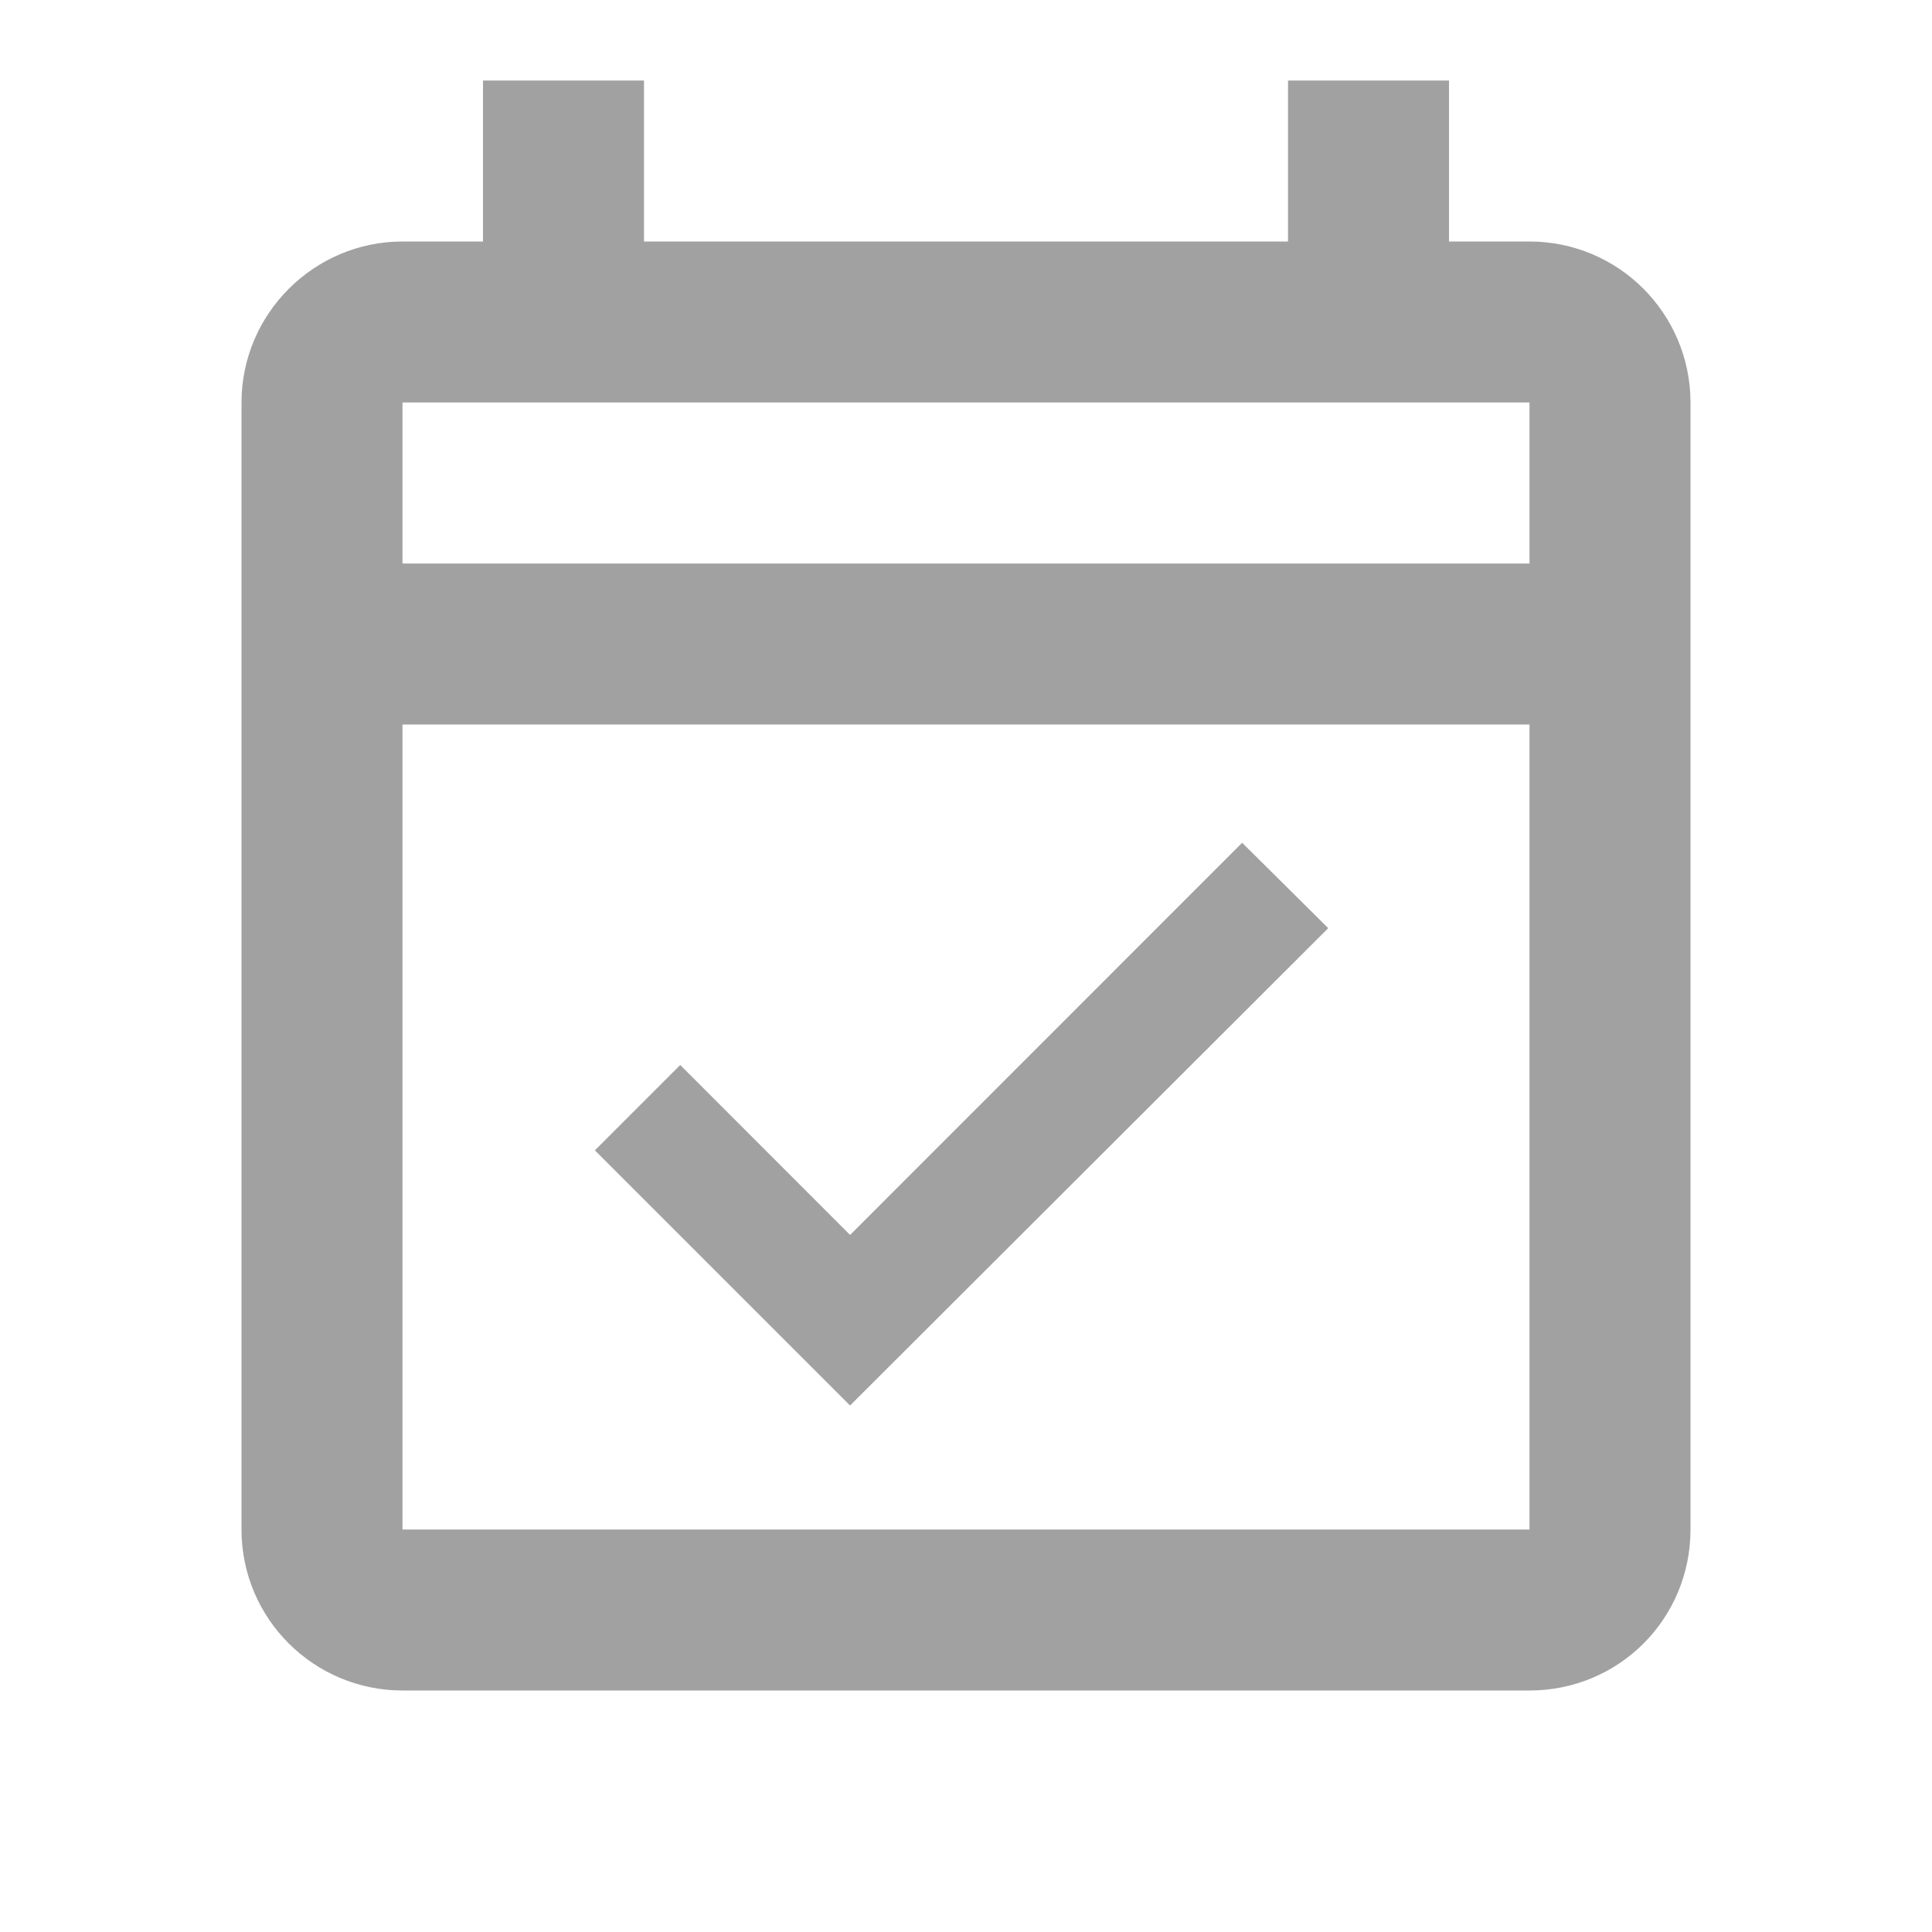
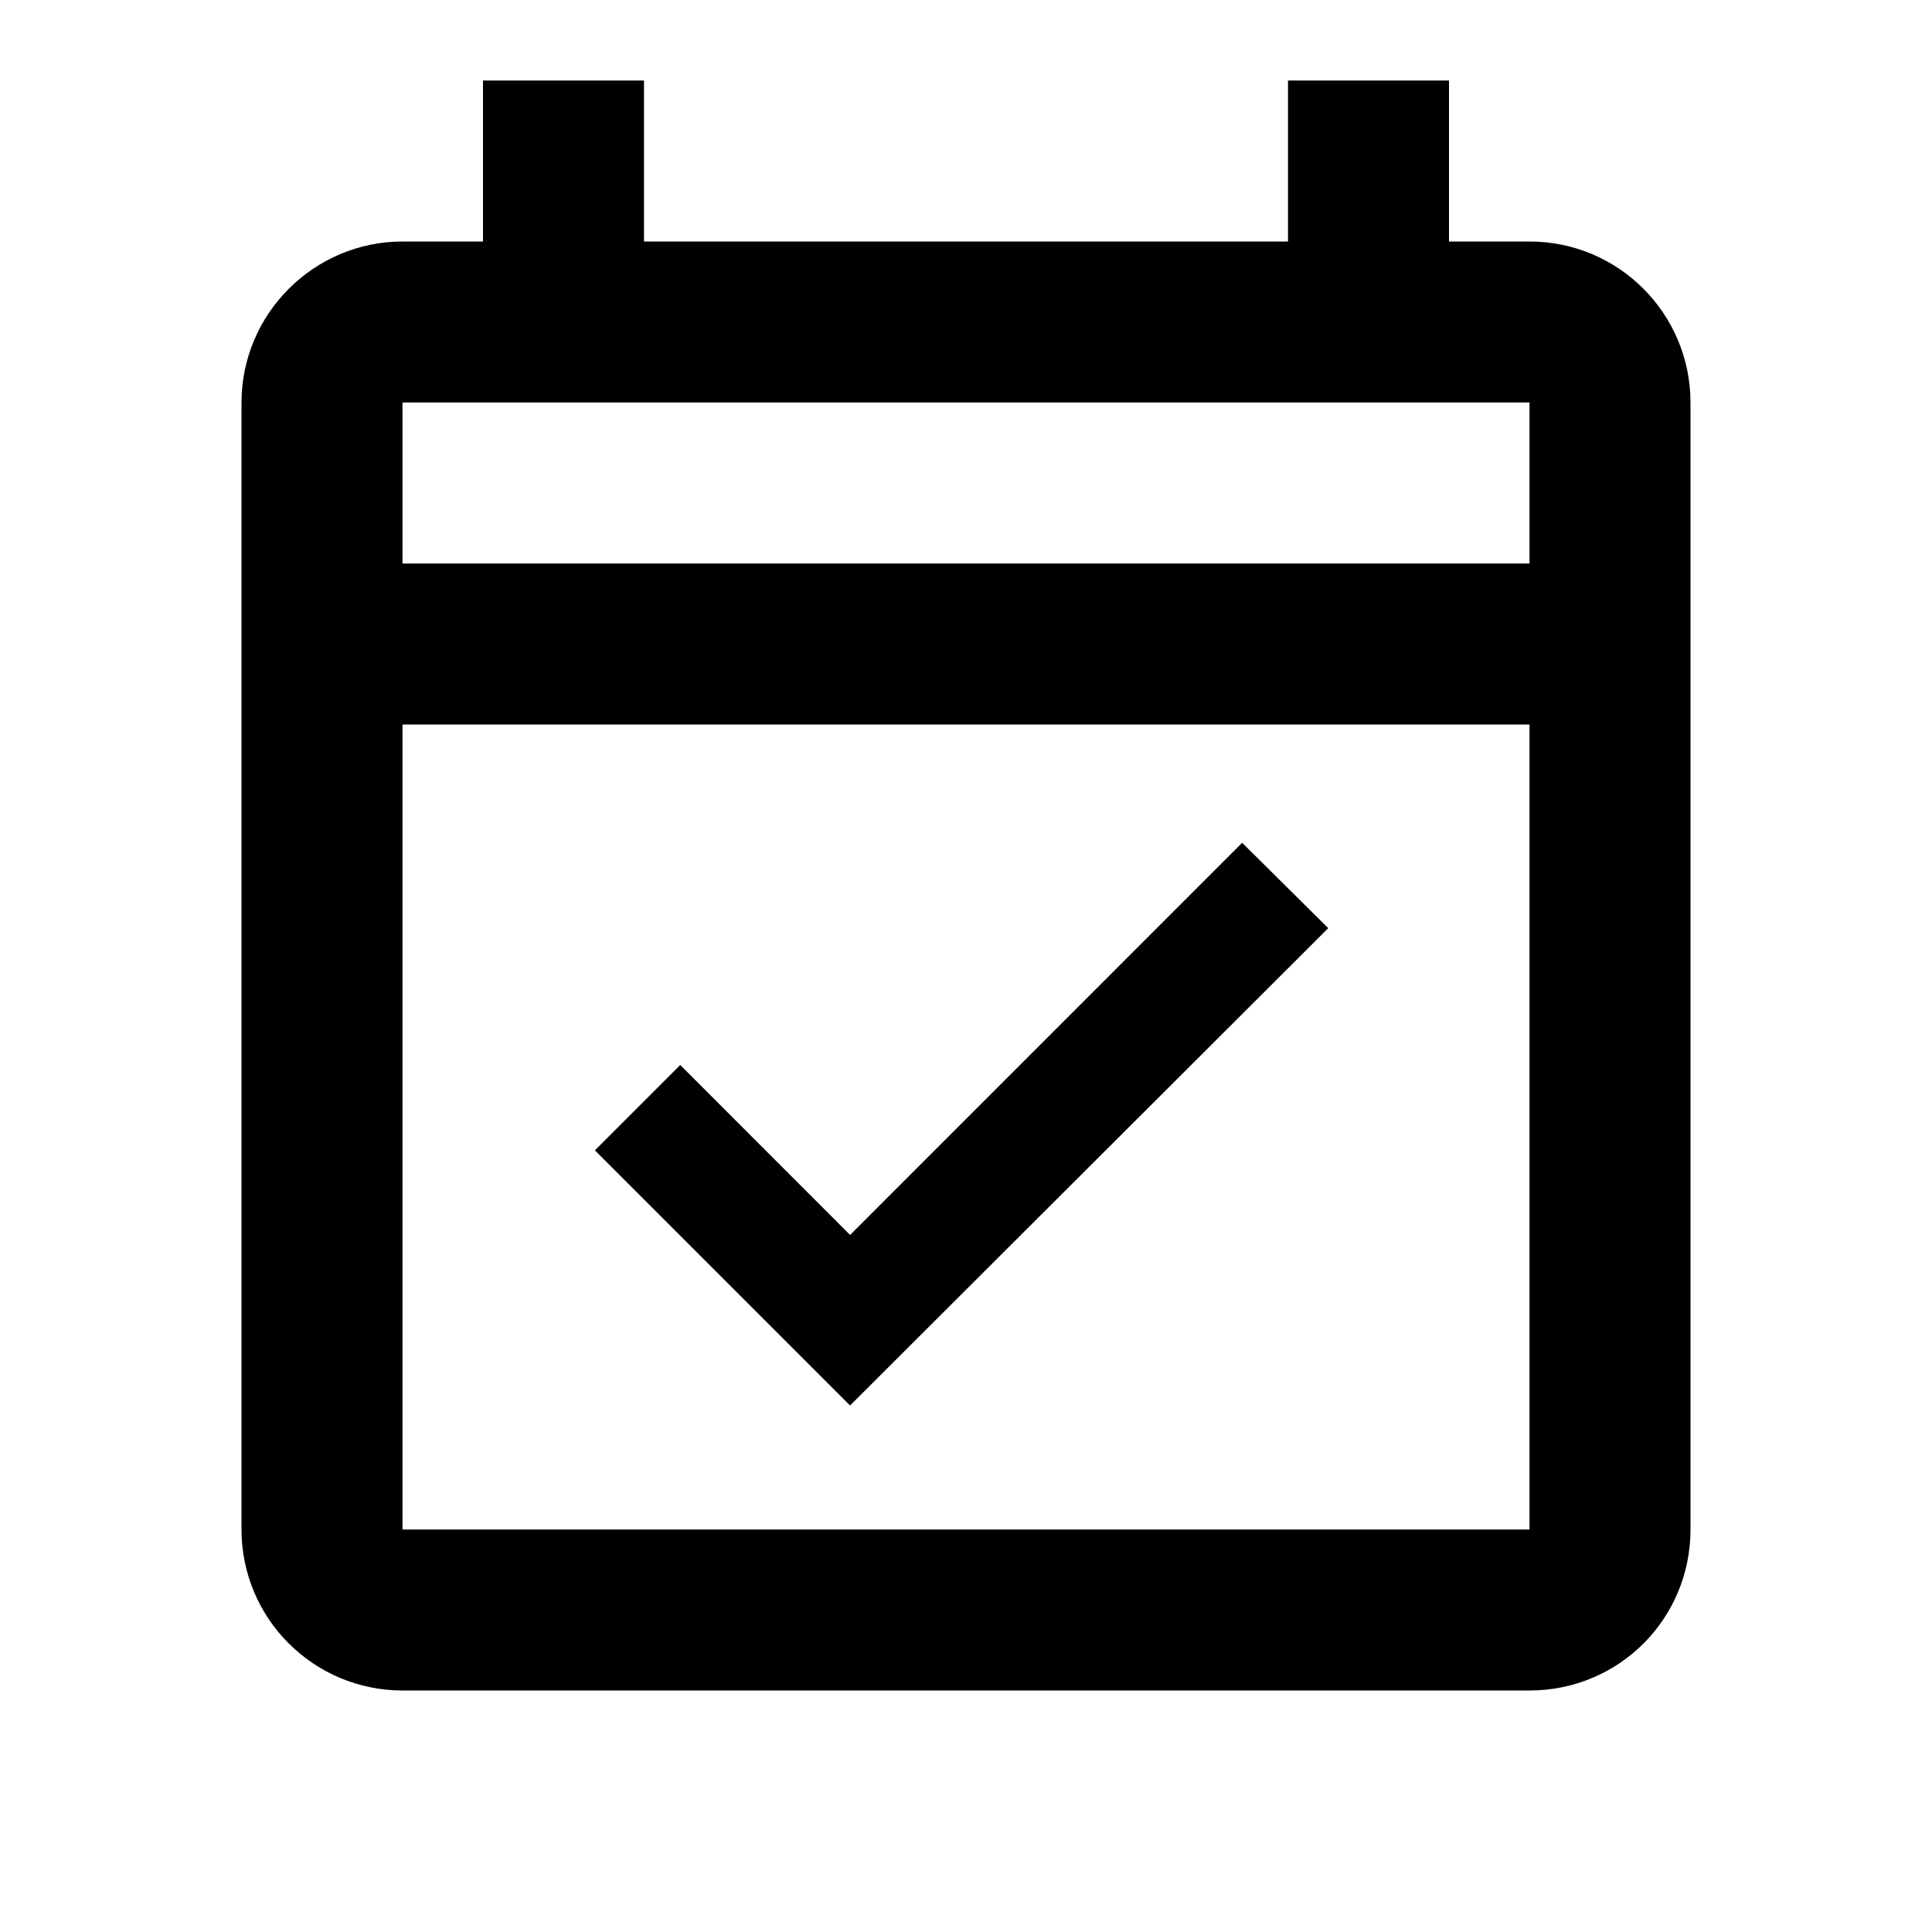
- <svg xmlns="http://www.w3.org/2000/svg" width="24" height="24" viewBox="0 0 24 24" fill="none">
-   <path d="M17.5 3V3.5H18H19C19.832 3.5 20.5 4.175 20.5 5V19C20.5 19.834 19.834 20.5 19 20.5H5C4.175 20.5 3.5 19.832 3.5 19V5C3.5 4.176 4.176 3.5 5 3.5H6H6.5V3V1.5H7.5V3V3.5H8H16H16.5V3V1.5H17.5V3ZM19 19.5H19.5V19V9V8.5H19H5H4.5V9V19V19.5H5H19ZM4.5 7V7.5H5H19H19.5V7V5V4.5H19H5H4.5V5V7ZM10.206 15.694L10.56 16.047L10.914 15.694L15.432 11.175L15.791 11.531L10.56 16.753L8.097 14.29L8.45 13.937L10.206 15.694Z" fill="#1B1B1B" stroke="#A1A1A1" />
+ <svg xmlns="http://www.w3.org/2000/svg" viewBox="0 0 24 24" fill="currentColor">
+   <path d="M17.5 3V3.5H18H19C19.832 3.5 20.5 4.175 20.5 5V19C20.5 19.834 19.834 20.5 19 20.5H5C4.175 20.5 3.5 19.832 3.5 19V5C3.5 4.176 4.176 3.5 5 3.5H6H6.5V3V1.5H7.5V3V3.5H8H16H16.5V3V1.5H17.5V3ZM19 19.5H19.5V19V9V8.5H19H5H4.5V9V19V19.5H5H19ZM4.5 7V7.5H5H19H19.5V7V5V4.5H19H5H4.5V5V7ZM10.206 15.694L10.56 16.047L10.914 15.694L15.432 11.175L15.791 11.531L10.56 16.753L8.097 14.29L8.45 13.937L10.206 15.694Z" fill="currentColor" stroke="currentColor" />
</svg>
